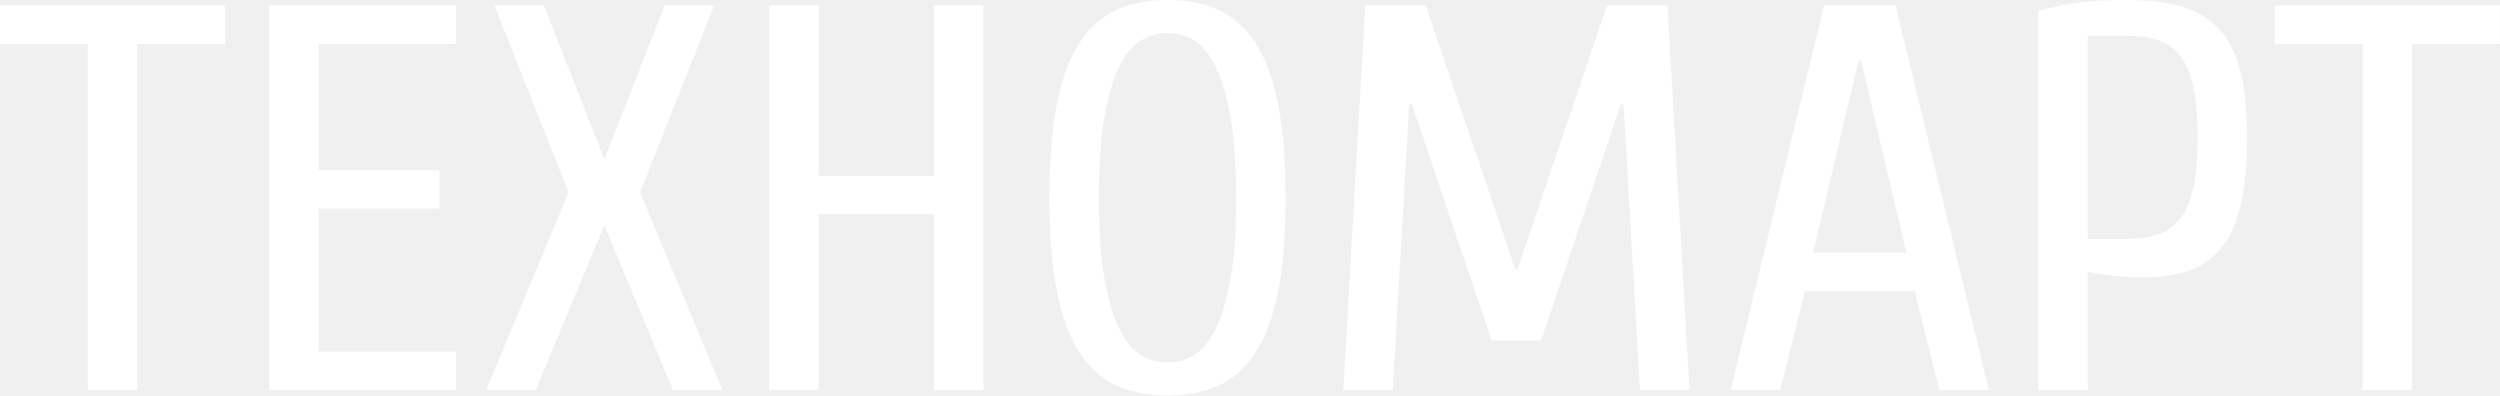
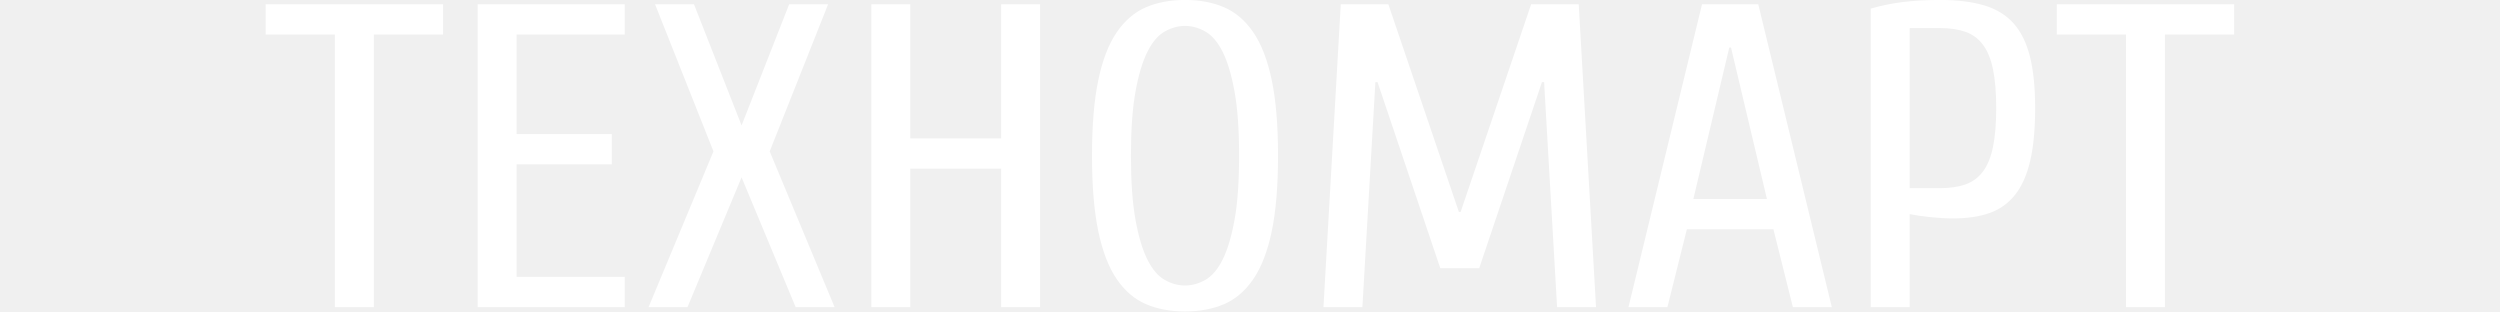
- <svg xmlns="http://www.w3.org/2000/svg" preserveAspectRatio="xMidYMid" width="136.5" height="21.59" viewBox="0 0 136.5 21.59">
+ <svg xmlns="http://www.w3.org/2000/svg" preserveAspectRatio="xMidYMid" width="136.5" height="17" viewBox="0 0 136.5 21.59">
  <defs>
    <style>
      .cls-1 {
        fill: #fff;
        fill-rule: evenodd;
      }
    </style>
  </defs>
  <path d="M131.694,2.397 L131.694,21.297 L128.994,21.297 L128.994,2.397 L124.194,2.397 L124.194,0.297 L136.494,0.297 L136.494,2.397 L131.694,2.397 ZM121.299,13.512 C120.829,14.102 120.239,14.522 119.529,14.772 C118.819,15.022 117.974,15.147 116.994,15.147 C116.534,15.147 116.014,15.117 115.434,15.057 C114.854,14.997 114.374,14.927 113.994,14.847 L113.994,21.297 L111.294,21.297 L111.294,0.597 C112.054,0.377 112.819,0.222 113.589,0.132 C114.359,0.042 115.194,-0.003 116.094,-0.003 C117.294,-0.003 118.314,0.122 119.154,0.372 C119.994,0.622 120.674,1.037 121.194,1.617 C121.714,2.197 122.094,2.967 122.334,3.927 C122.574,4.887 122.694,6.077 122.694,7.497 C122.694,8.957 122.579,10.177 122.349,11.157 C122.119,12.137 121.769,12.922 121.299,13.512 ZM119.769,4.797 C119.619,4.077 119.384,3.507 119.064,3.087 C118.744,2.667 118.339,2.372 117.849,2.202 C117.359,2.032 116.774,1.947 116.094,1.947 L113.994,1.947 L113.994,13.047 L116.094,13.047 C116.774,13.047 117.359,12.962 117.849,12.792 C118.339,12.622 118.744,12.327 119.064,11.907 C119.384,11.487 119.619,10.917 119.769,10.197 C119.919,9.477 119.994,8.577 119.994,7.497 C119.994,6.417 119.919,5.517 119.769,4.797 ZM104.544,15.897 L98.544,15.897 L97.194,21.297 L94.494,21.297 L99.594,0.297 L103.494,0.297 L108.594,21.297 L105.894,21.297 L104.544,15.897 ZM101.604,3.297 L101.484,3.297 L98.994,13.797 L104.094,13.797 L101.604,3.297 ZM88.644,5.697 L88.494,5.697 L84.144,18.597 L81.444,18.597 L77.094,5.697 L76.944,5.697 L76.044,21.297 L73.344,21.297 L74.544,0.297 L77.844,0.297 L82.734,14.697 L82.854,14.697 L87.744,0.297 L91.044,0.297 L92.244,21.297 L89.544,21.297 L88.644,5.697 ZM68.484,19.347 C67.924,20.167 67.249,20.747 66.459,21.087 C65.669,21.427 64.764,21.597 63.744,21.597 C62.724,21.597 61.819,21.427 61.029,21.087 C60.239,20.747 59.564,20.167 59.004,19.347 C58.444,18.527 58.019,17.422 57.729,16.032 C57.439,14.642 57.294,12.897 57.294,10.797 C57.294,8.697 57.439,6.952 57.729,5.562 C58.019,4.172 58.444,3.067 59.004,2.247 C59.564,1.427 60.239,0.847 61.029,0.507 C61.819,0.167 62.724,-0.003 63.744,-0.003 C64.764,-0.003 65.669,0.167 66.459,0.507 C67.249,0.847 67.924,1.427 68.484,2.247 C69.044,3.067 69.469,4.172 69.759,5.562 C70.049,6.952 70.194,8.697 70.194,10.797 C70.194,12.897 70.049,14.642 69.759,16.032 C69.469,17.422 69.044,18.527 68.484,19.347 ZM67.179,6.357 C66.969,5.197 66.694,4.277 66.354,3.597 C66.014,2.917 65.614,2.447 65.154,2.187 C64.694,1.927 64.224,1.797 63.744,1.797 C63.264,1.797 62.794,1.927 62.334,2.187 C61.874,2.447 61.474,2.917 61.134,3.597 C60.794,4.277 60.519,5.197 60.309,6.357 C60.099,7.517 59.994,8.997 59.994,10.797 C59.994,12.597 60.099,14.077 60.309,15.237 C60.519,16.397 60.794,17.317 61.134,17.997 C61.474,18.677 61.874,19.147 62.334,19.407 C62.794,19.667 63.264,19.797 63.744,19.797 C64.224,19.797 64.694,19.667 65.154,19.407 C65.614,19.147 66.014,18.677 66.354,17.997 C66.694,17.317 66.969,16.397 67.179,15.237 C67.389,14.077 67.494,12.597 67.494,10.797 C67.494,8.997 67.389,7.517 67.179,6.357 ZM50.994,11.697 L44.694,11.697 L44.694,21.297 L41.994,21.297 L41.994,0.297 L44.694,0.297 L44.694,9.597 L50.994,9.597 L50.994,0.297 L53.694,0.297 L53.694,21.297 L50.994,21.297 L50.994,11.697 ZM36.745,21.297 L32.995,12.297 L29.245,21.297 L26.545,21.297 L31.045,10.497 L26.995,0.297 L29.695,0.297 L32.995,8.697 L36.295,0.297 L38.995,0.297 L34.945,10.497 L39.445,21.297 L36.745,21.297 ZM14.695,0.297 L24.895,0.297 L24.895,2.397 L17.395,2.397 L17.395,9.297 L23.995,9.297 L23.995,11.397 L17.395,11.397 L17.395,19.197 L24.895,19.197 L24.895,21.297 L14.695,21.297 L14.695,0.297 ZM7.495,21.297 L4.795,21.297 L4.795,2.397 L-0.005,2.397 L-0.005,0.297 L12.295,0.297 L12.295,2.397 L7.495,2.397 L7.495,21.297 Z" class="cls-1" />
</svg>
